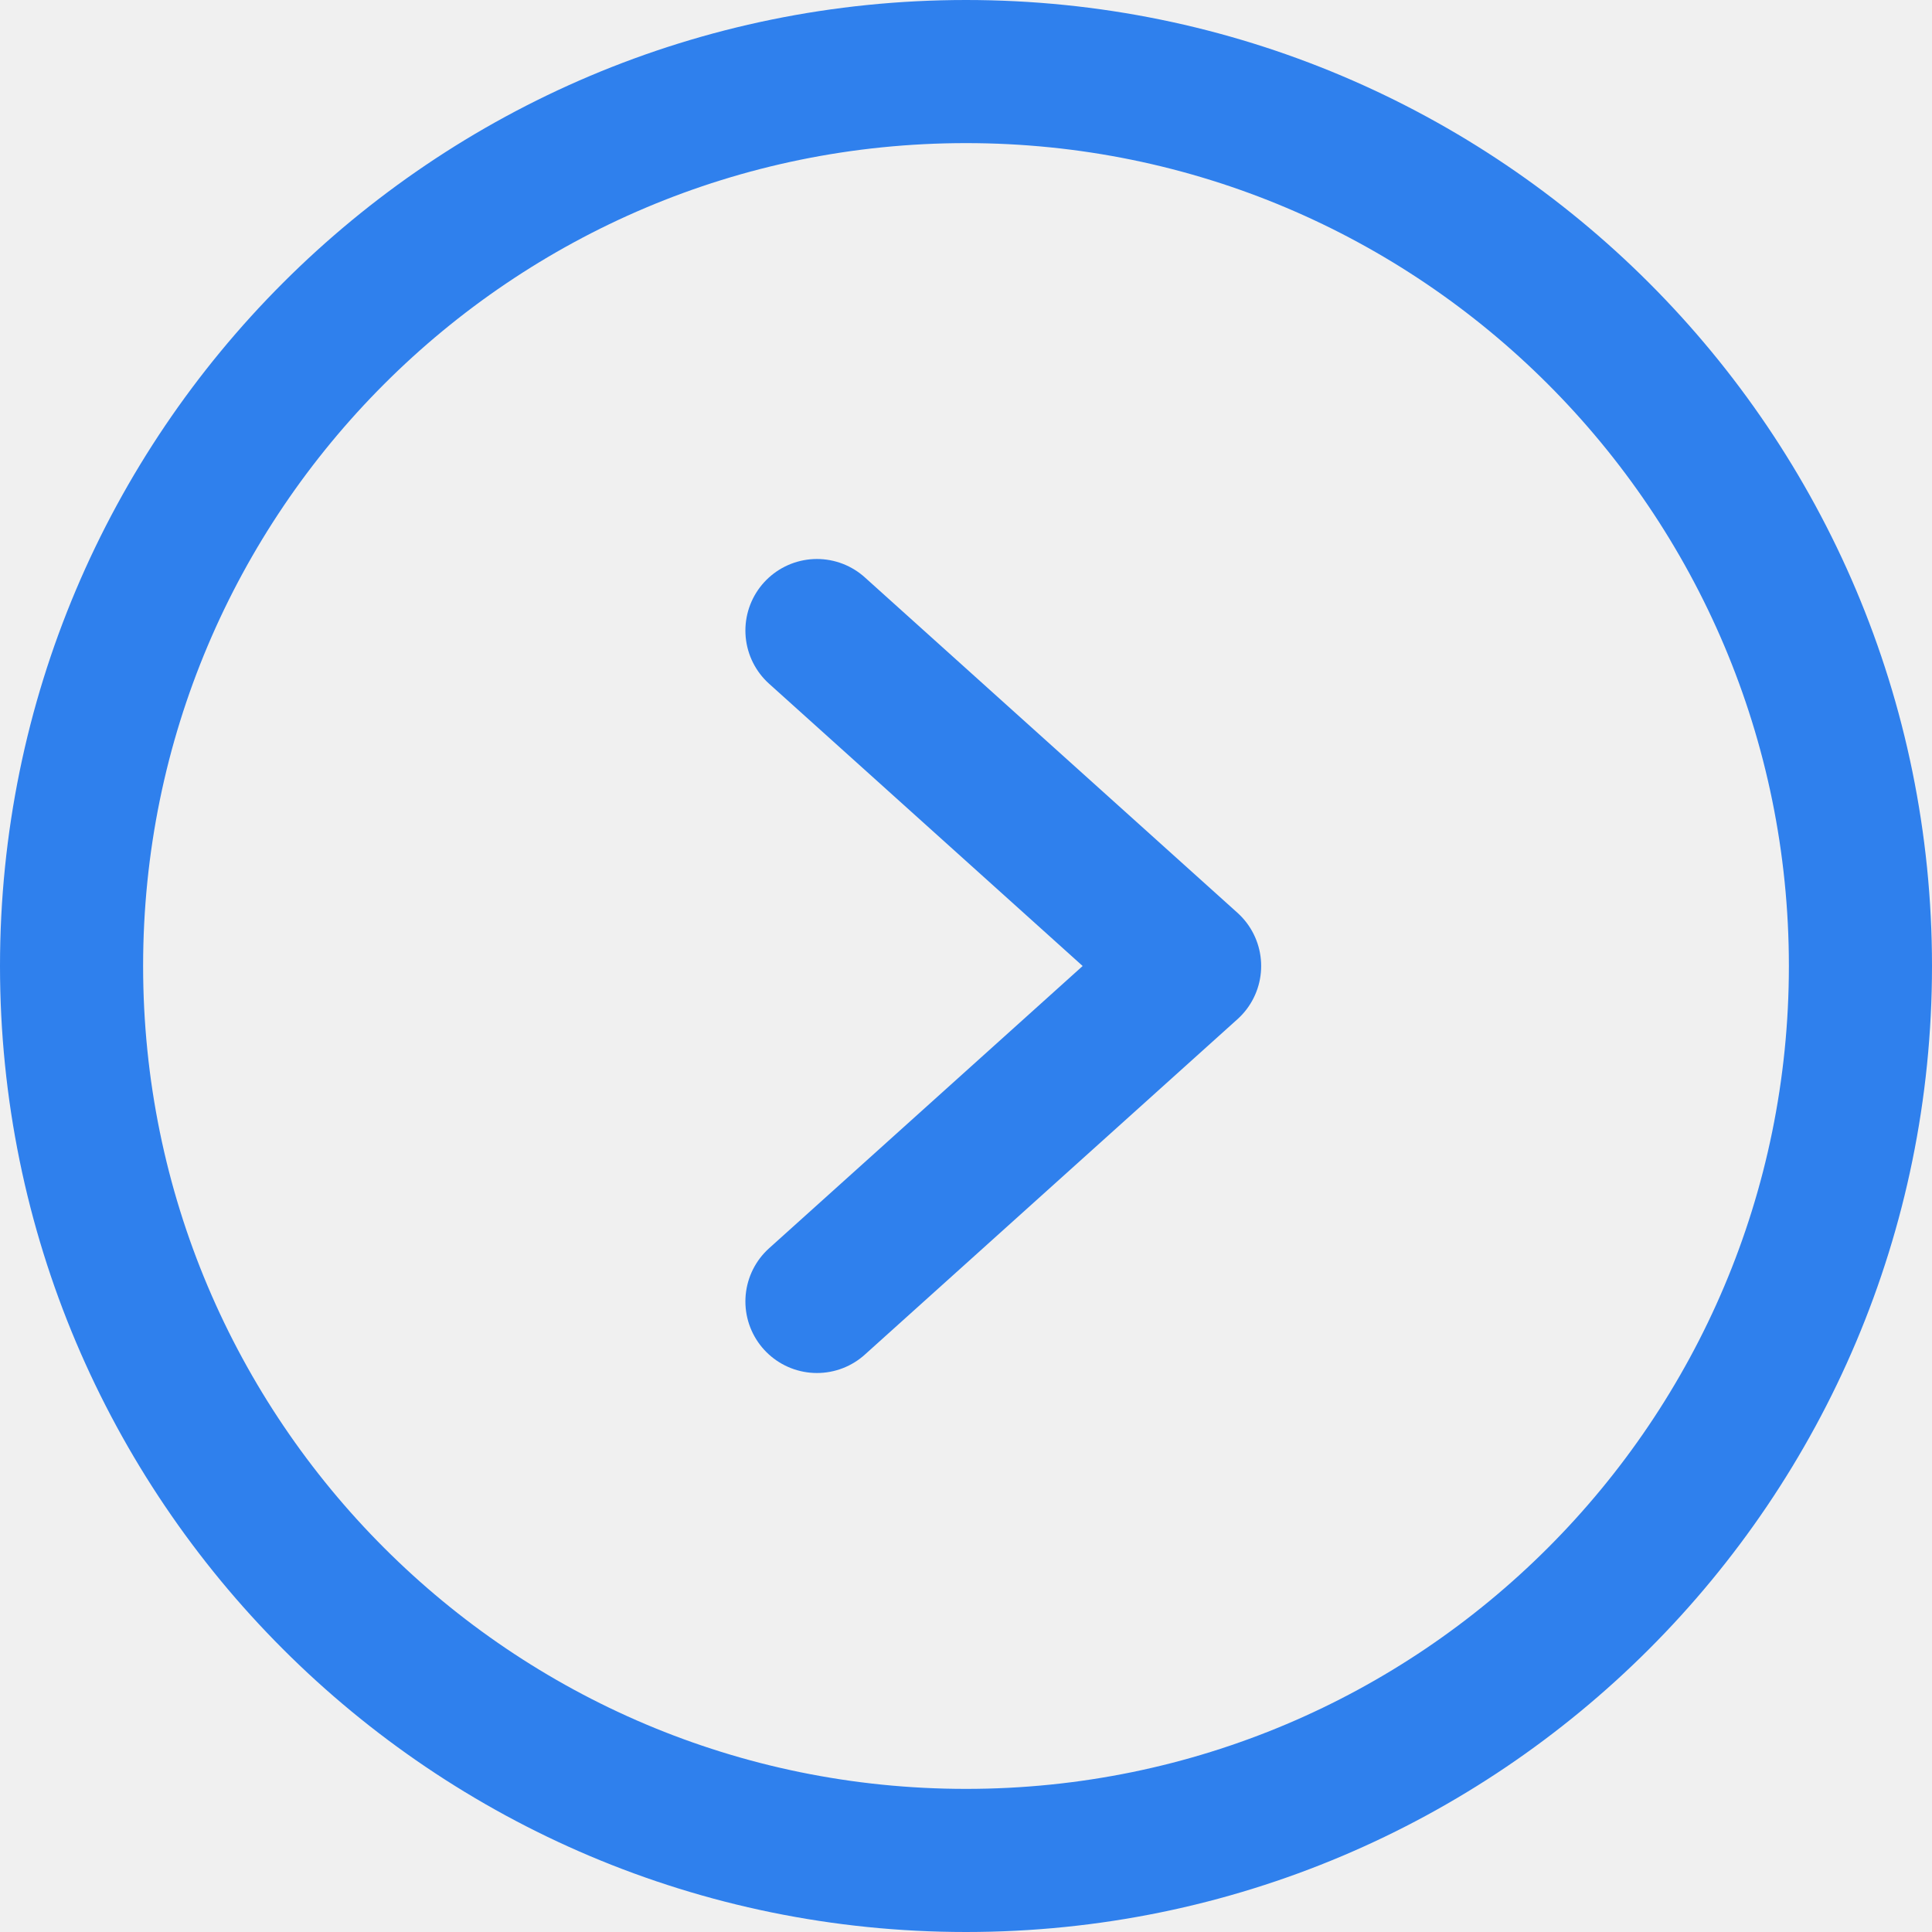
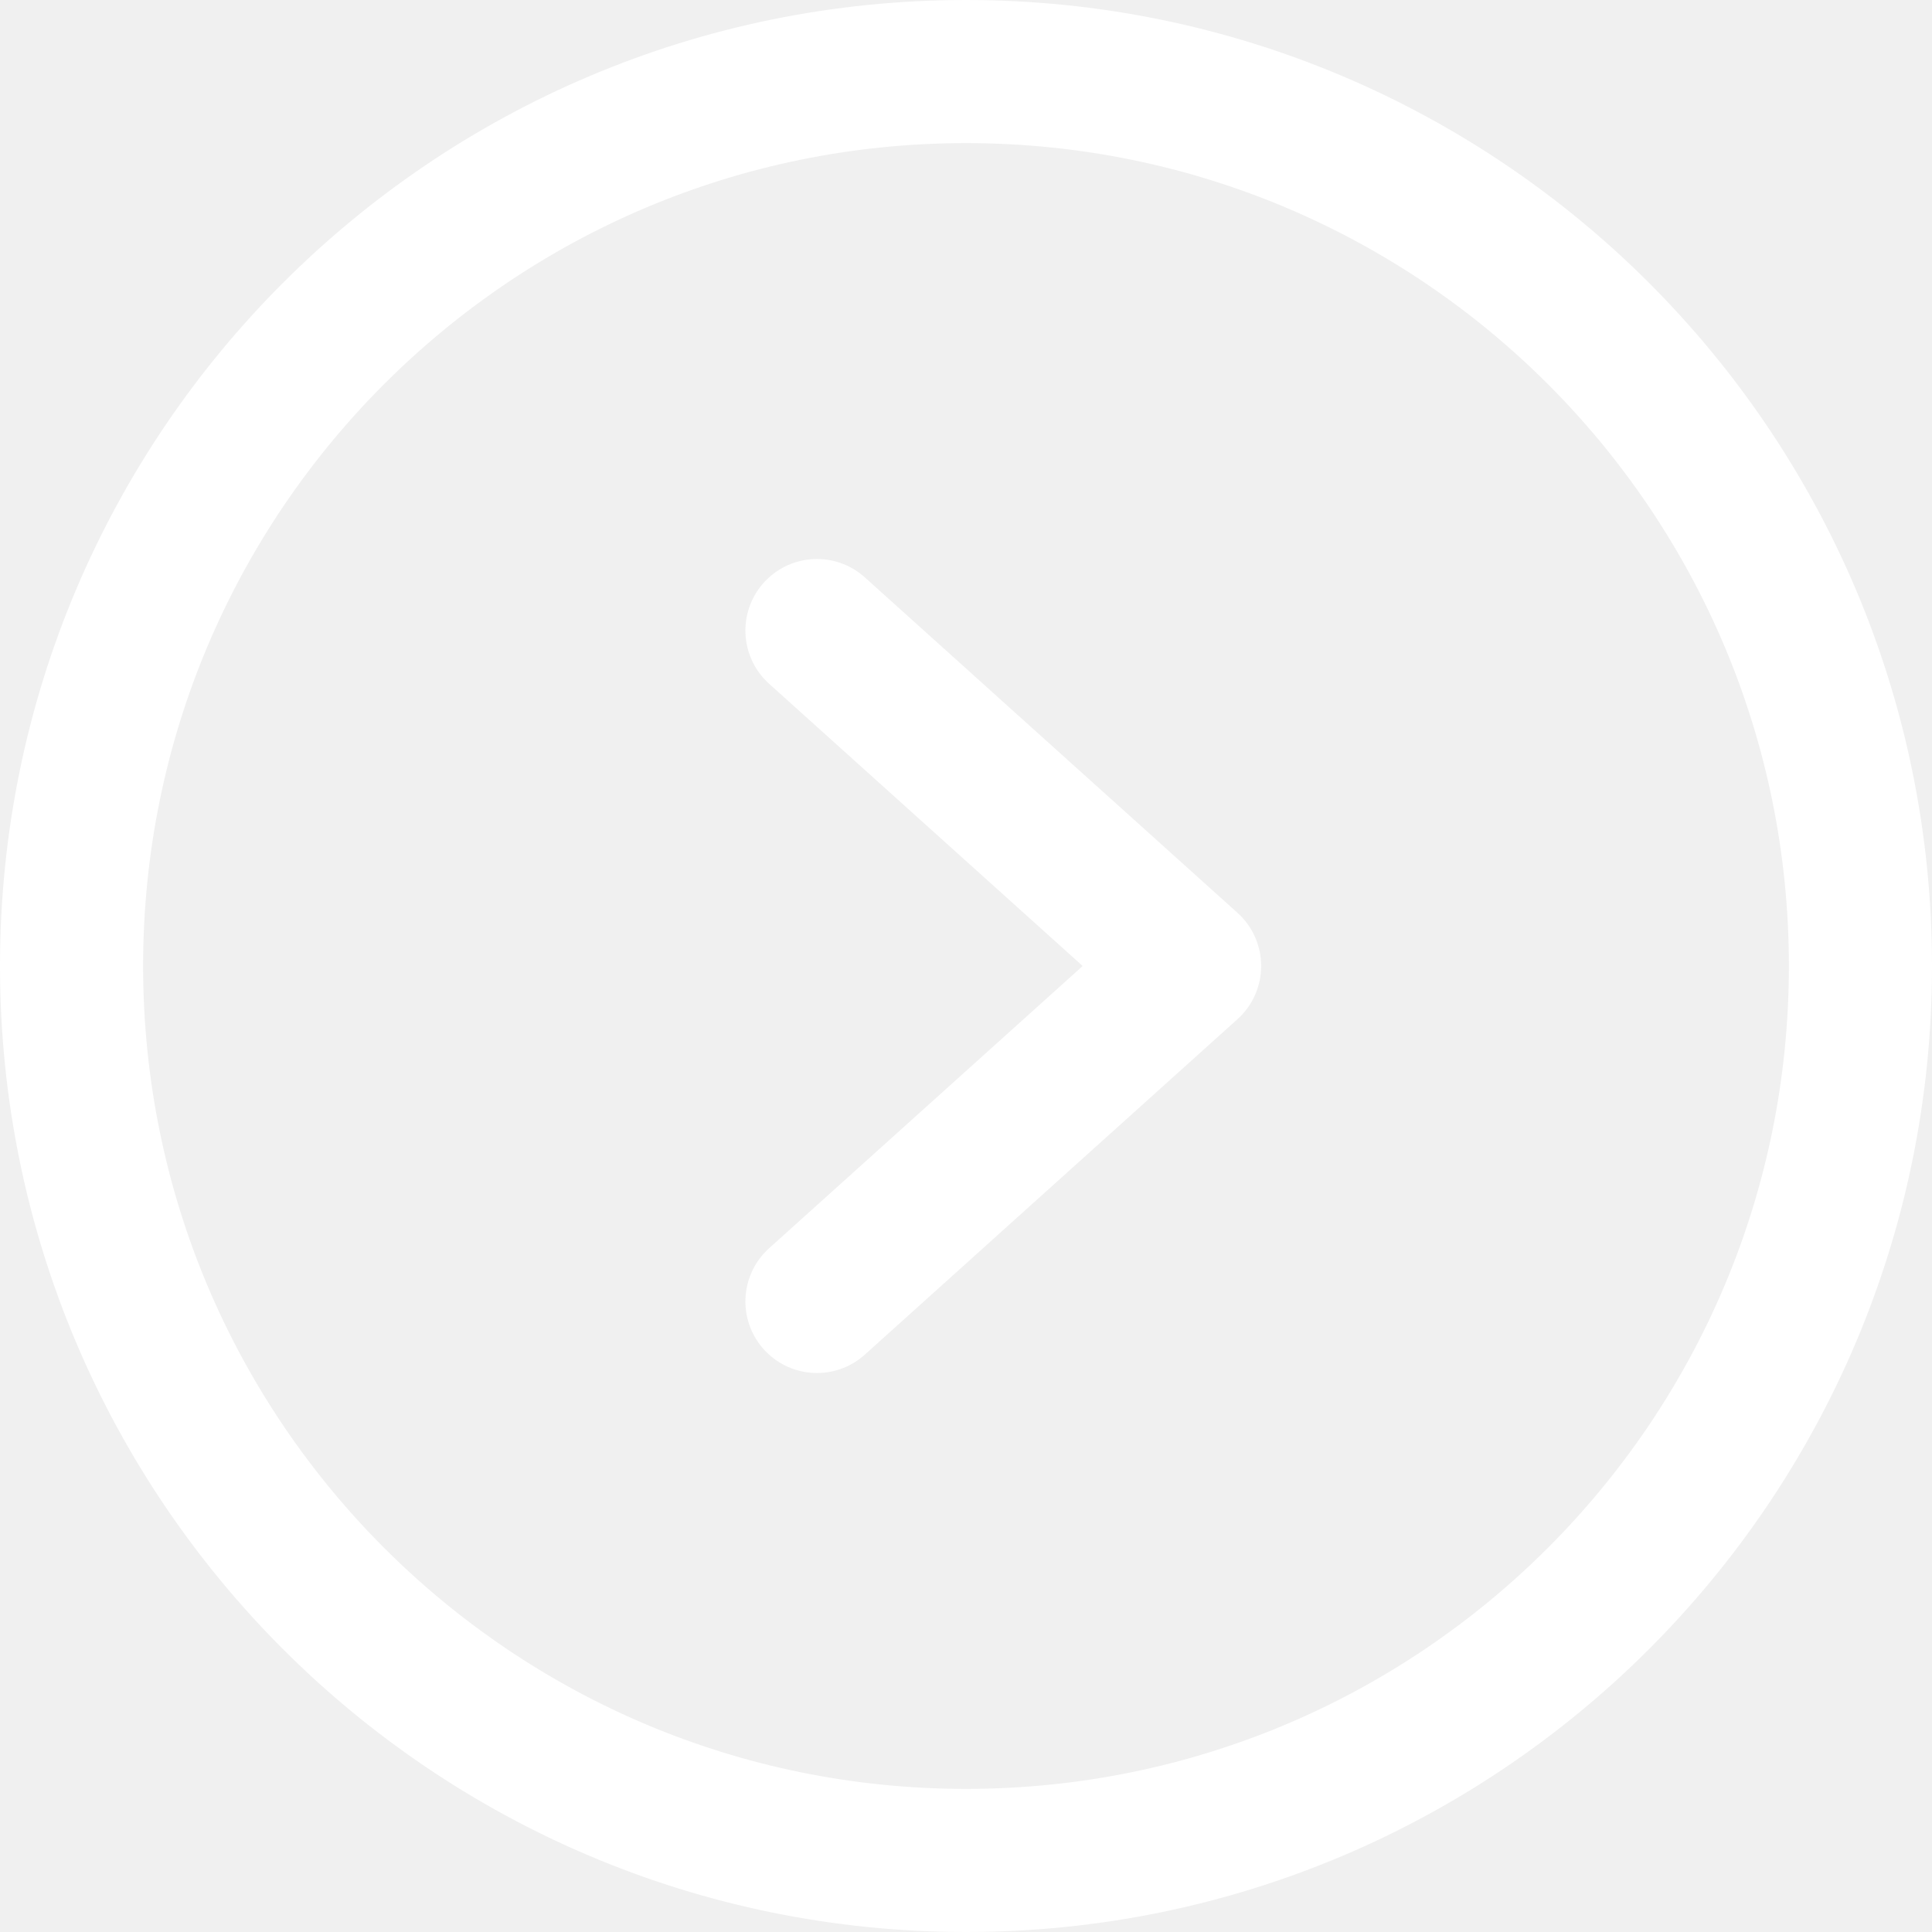
<svg xmlns="http://www.w3.org/2000/svg" width="27" height="27" viewBox="0 0 27 27" fill="none">
  <g id="arrow">
-     <path id="Vector" d="M1 13.5C1 20.404 6.596 26 13.5 26C20.404 26 26 20.404 26 13.5C26 6.596 20.404 1 13.5 1C6.596 1 1 6.596 1 13.5Z" stroke="#2F80ED" stroke-width="2" stroke-miterlimit="10" />
-     <path id="Vector_2" d="M11.417 18.188L16.625 13.5L11.417 8.812" stroke="#2F80ED" stroke-width="2" stroke-linecap="round" stroke-linejoin="round" />
+     <path id="Vector" d="M1 13.5C1 20.404 6.596 26 13.5 26C20.404 26 26 20.404 26 13.5C26 6.596 20.404 1 13.5 1C6.596 1 1 6.596 1 13.5Z" stroke="#fff" stroke-width="2" stroke-miterlimit="10" />
+     <path id="Vector_2" d="M11.417 18.188L16.625 13.5L11.417 8.812" stroke="#fff" stroke-width="2" stroke-linecap="round" stroke-linejoin="round" />
  </g>
</svg>
